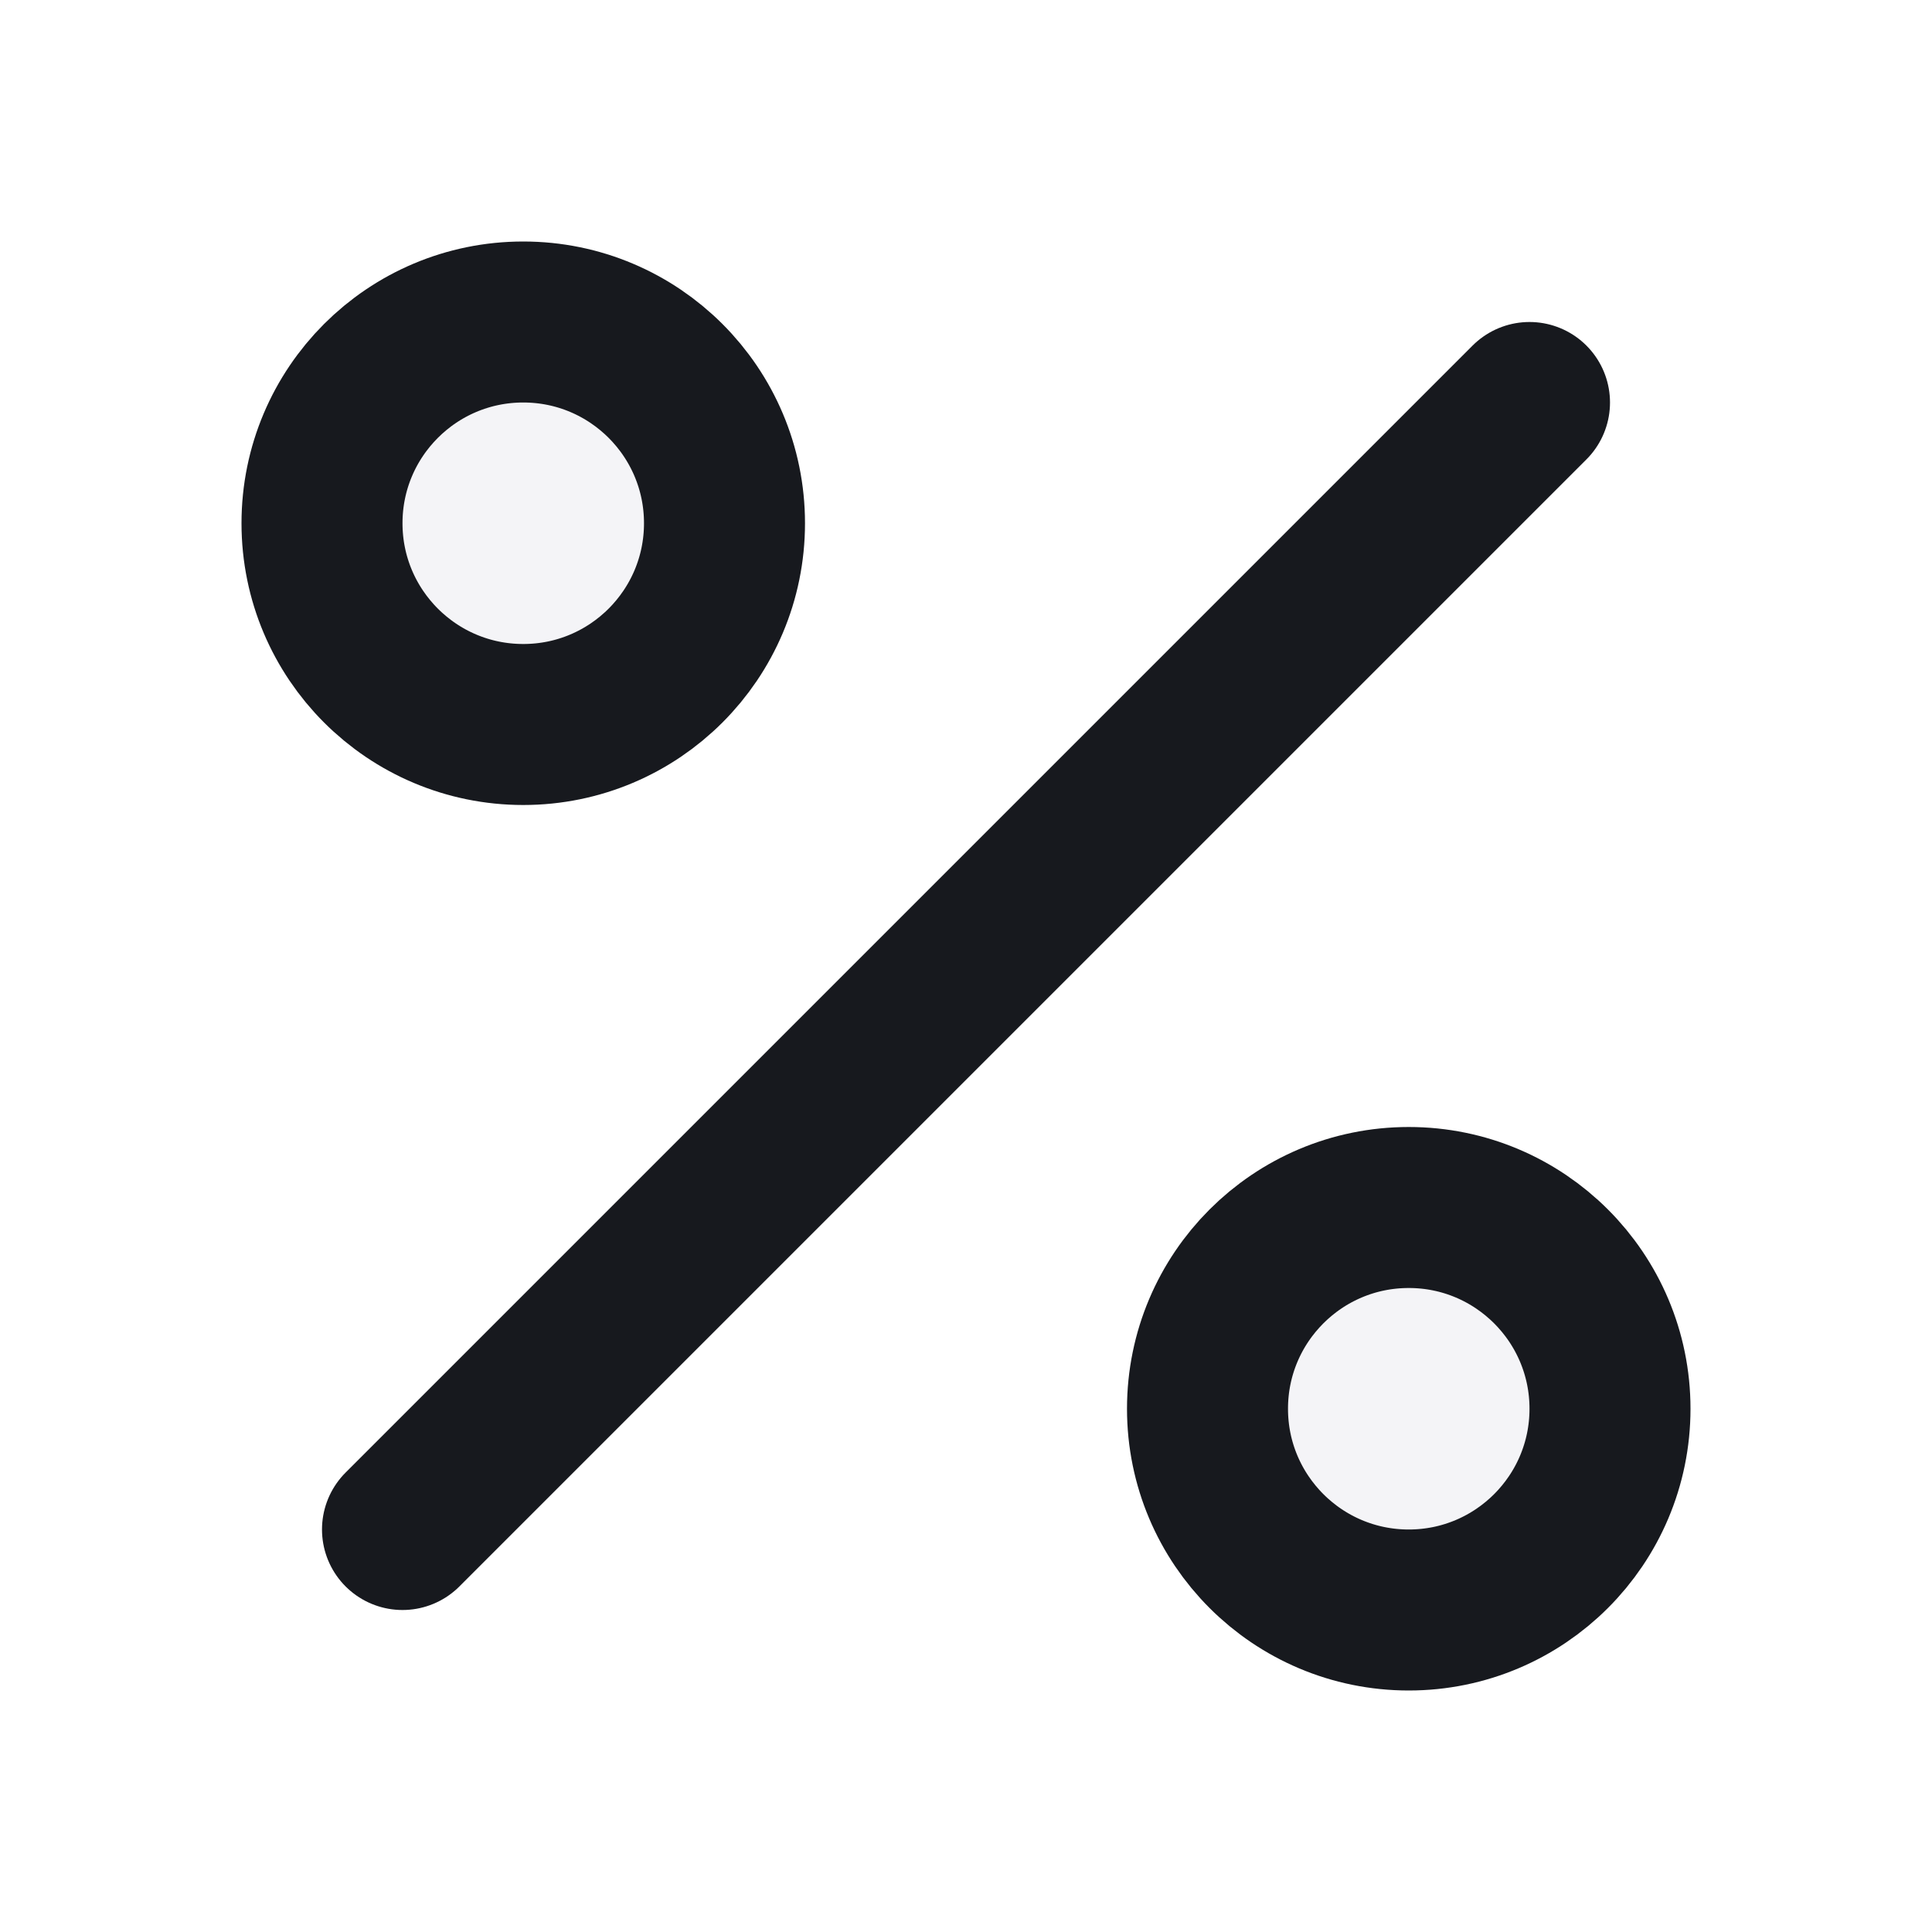
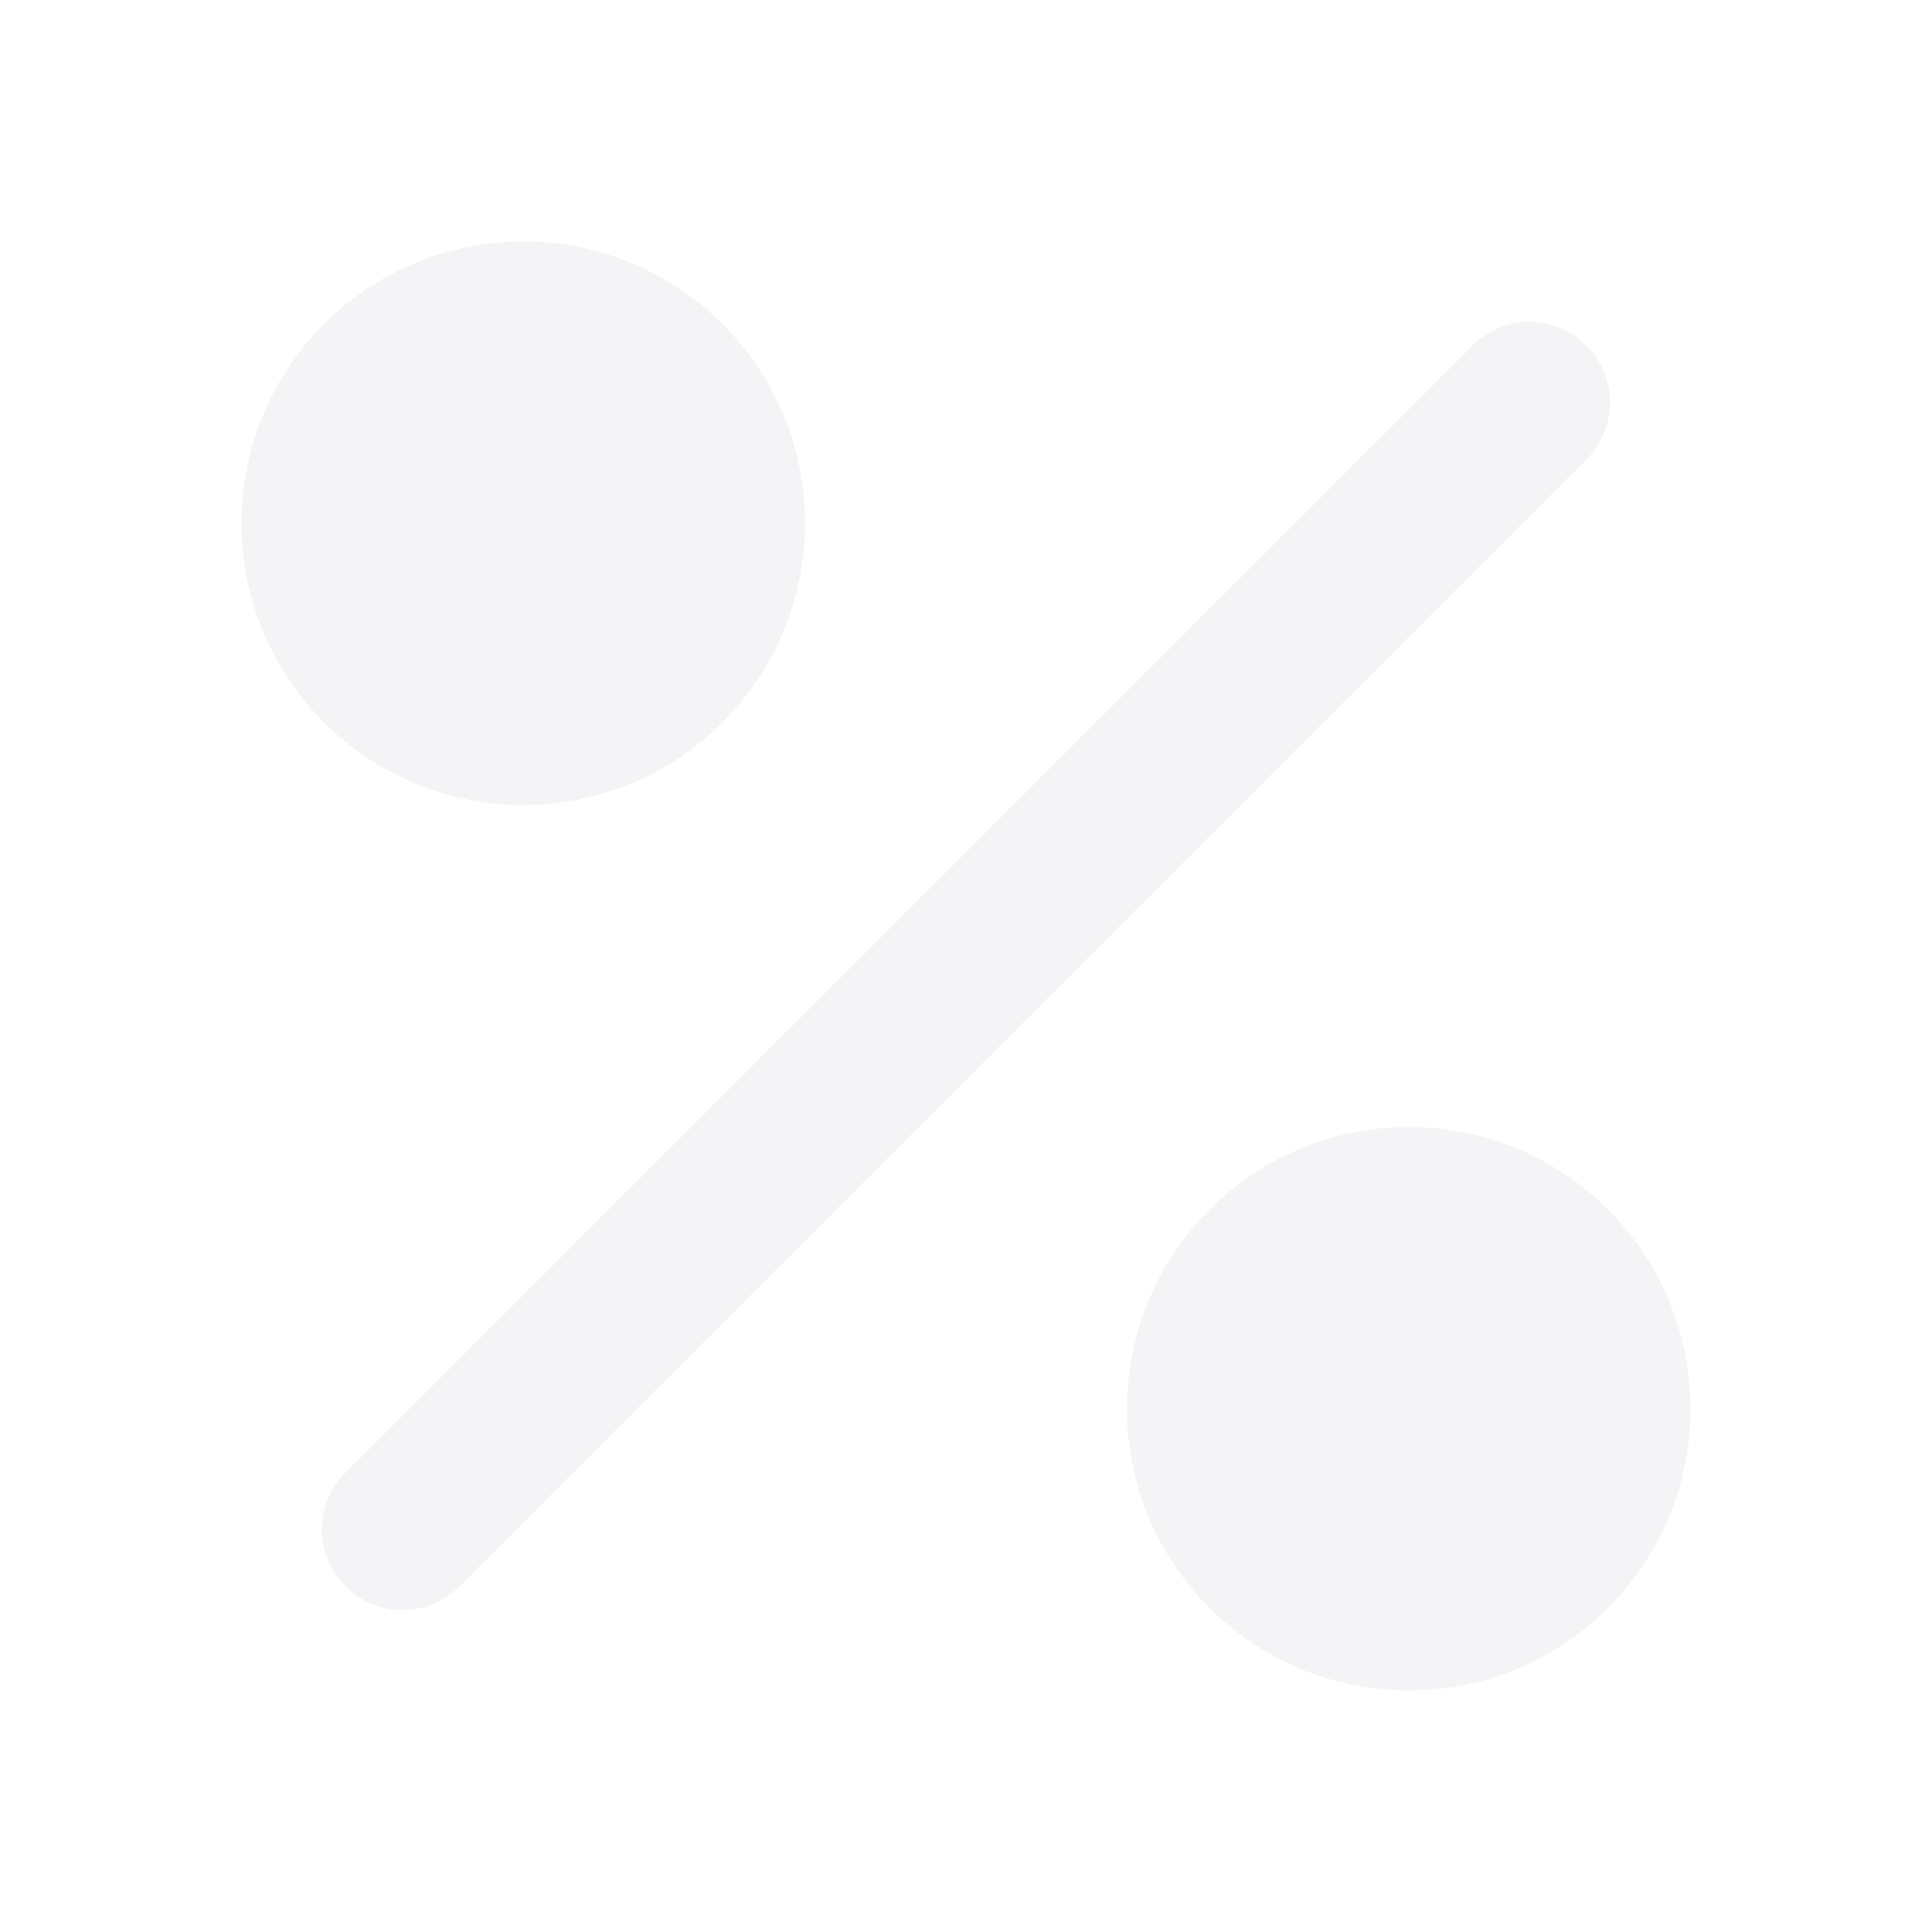
- <svg xmlns="http://www.w3.org/2000/svg" fill="#f4f4f7" height="24" stroke="#17191e" stroke-linecap="round" stroke-linejoin="round" stroke-width="2" viewBox="0 0 24 24" width="24">
+ <svg xmlns="http://www.w3.org/2000/svg" fill="#f4f4f7" height="24" stroke="#f4f4f7" stroke-linecap="round" stroke-linejoin="round" stroke-width="2" viewBox="0 0 24 24" width="24">
  <path d="m19 5-14 14" />
  <circle cx="6.5" cy="6.5" r="2.5" />
  <circle cx="17.5" cy="17.5" r="2.5" />
</svg>
